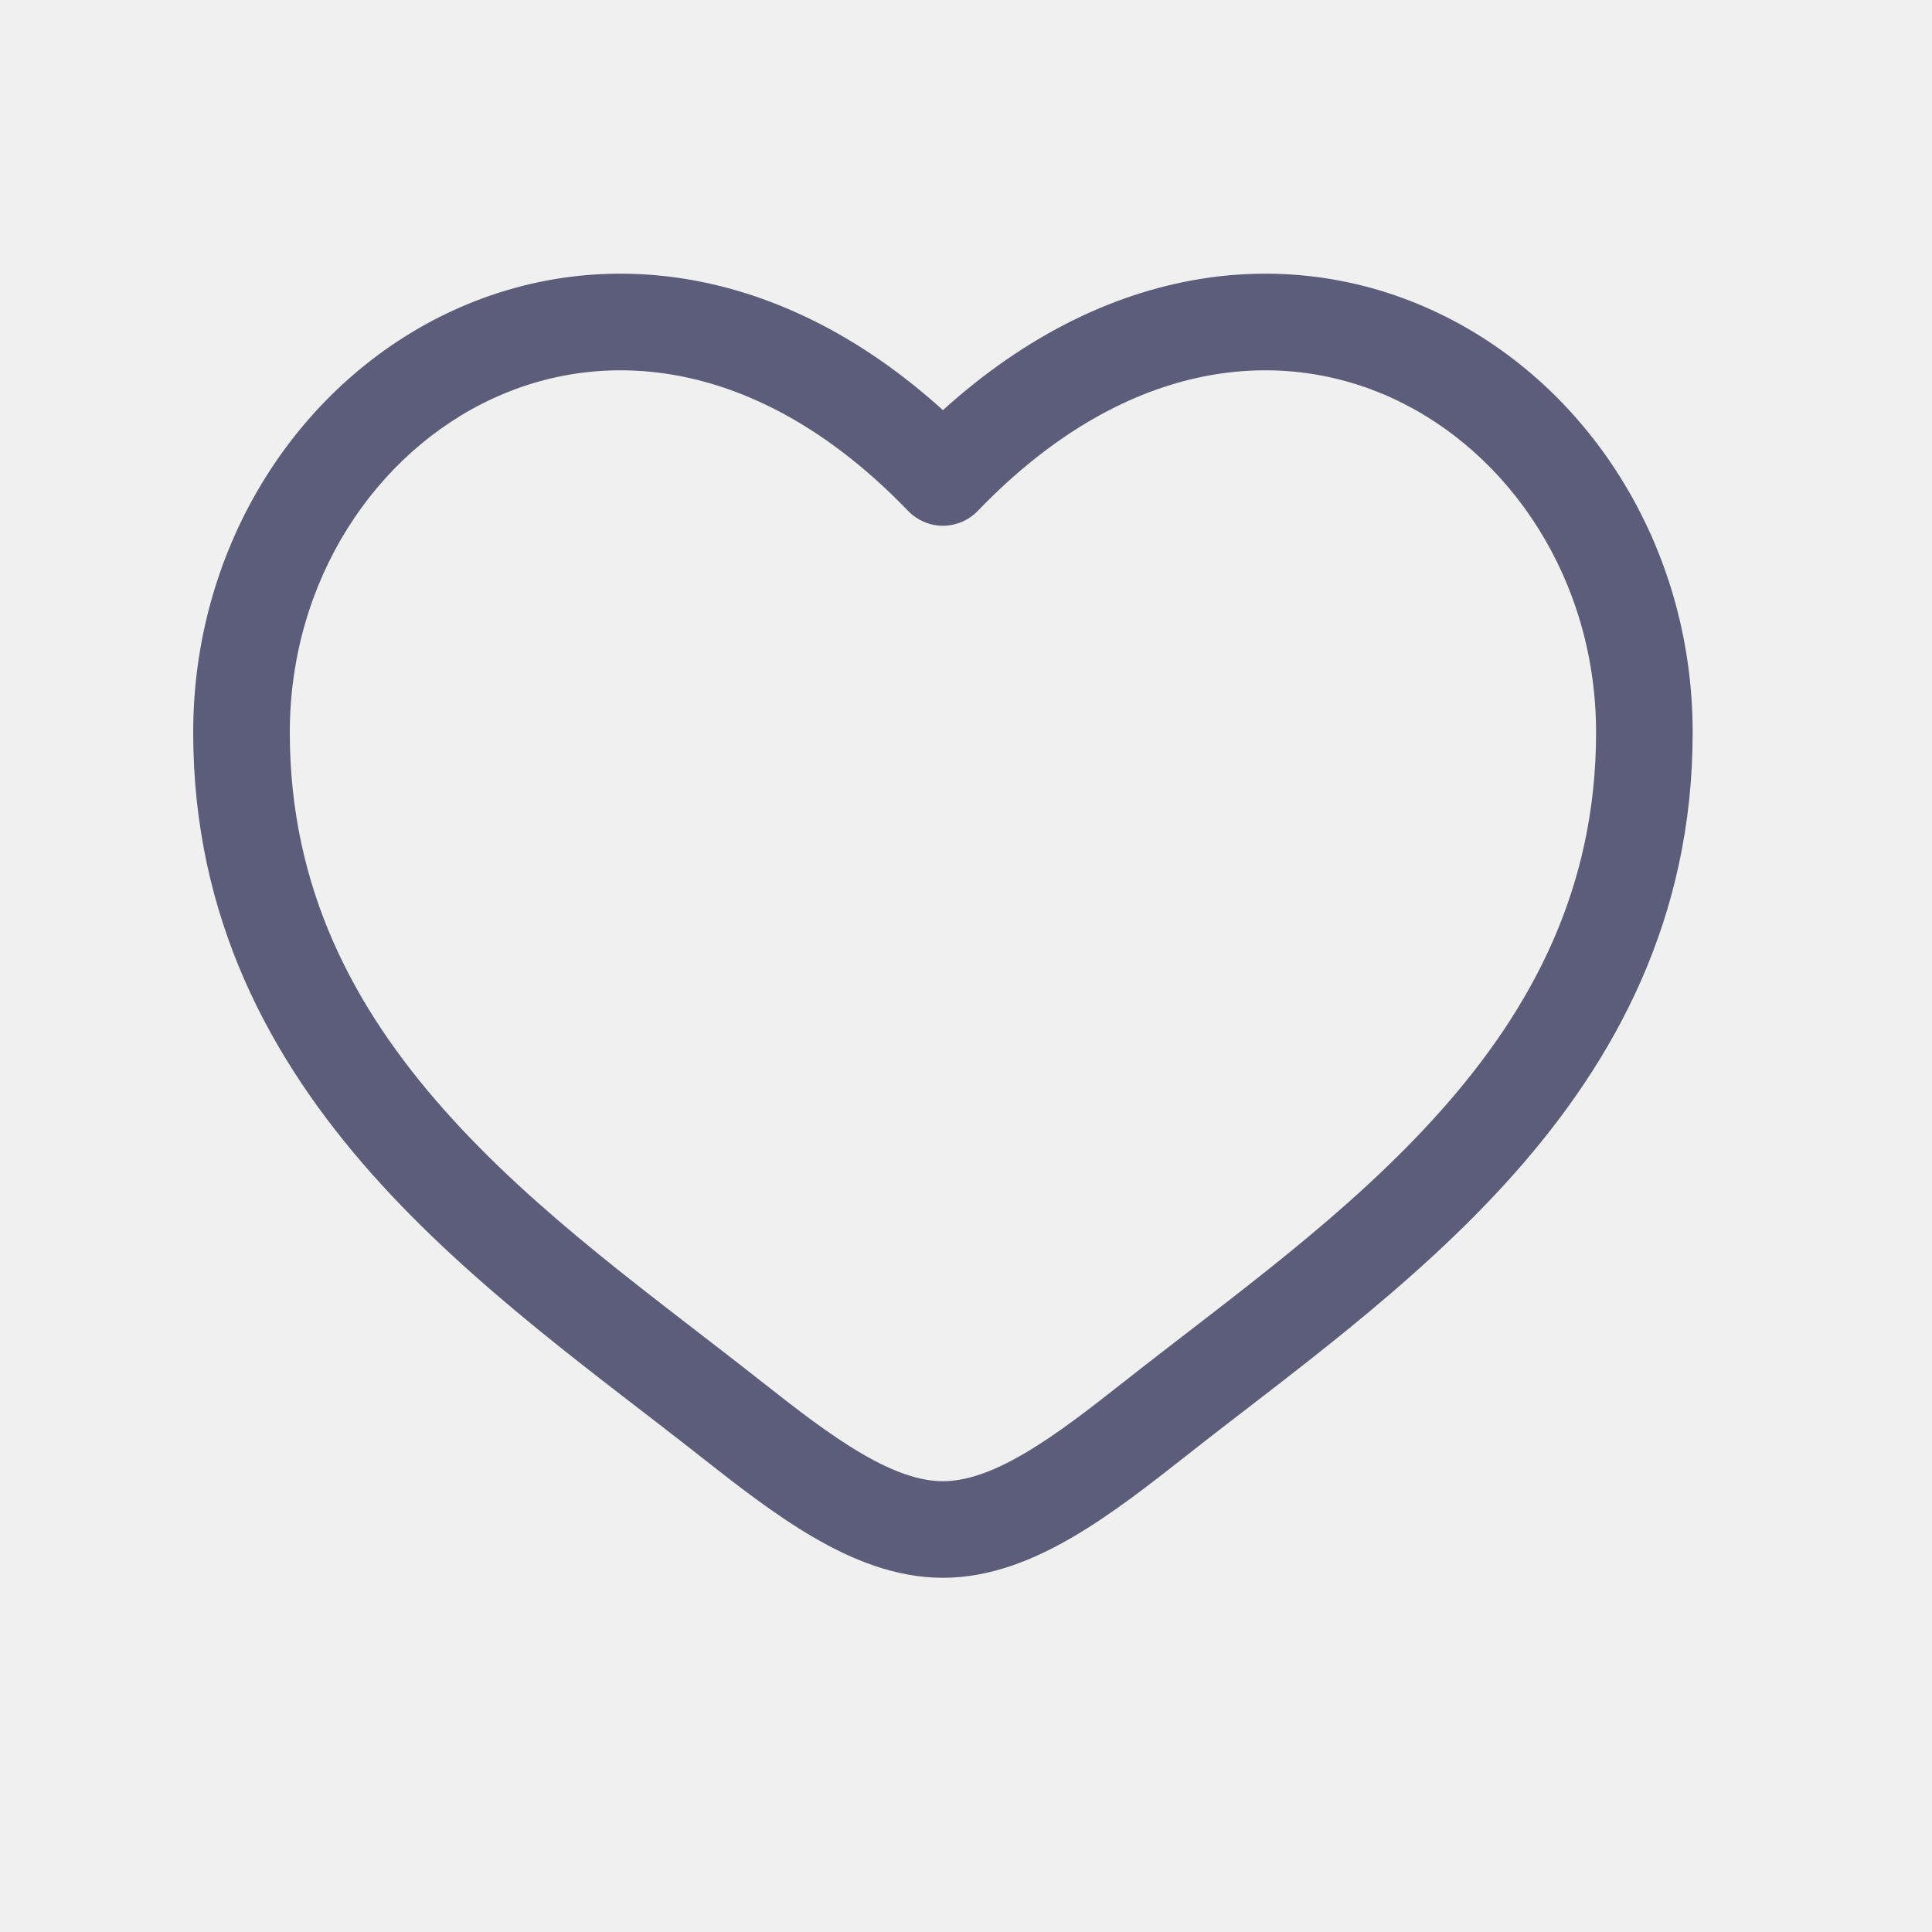
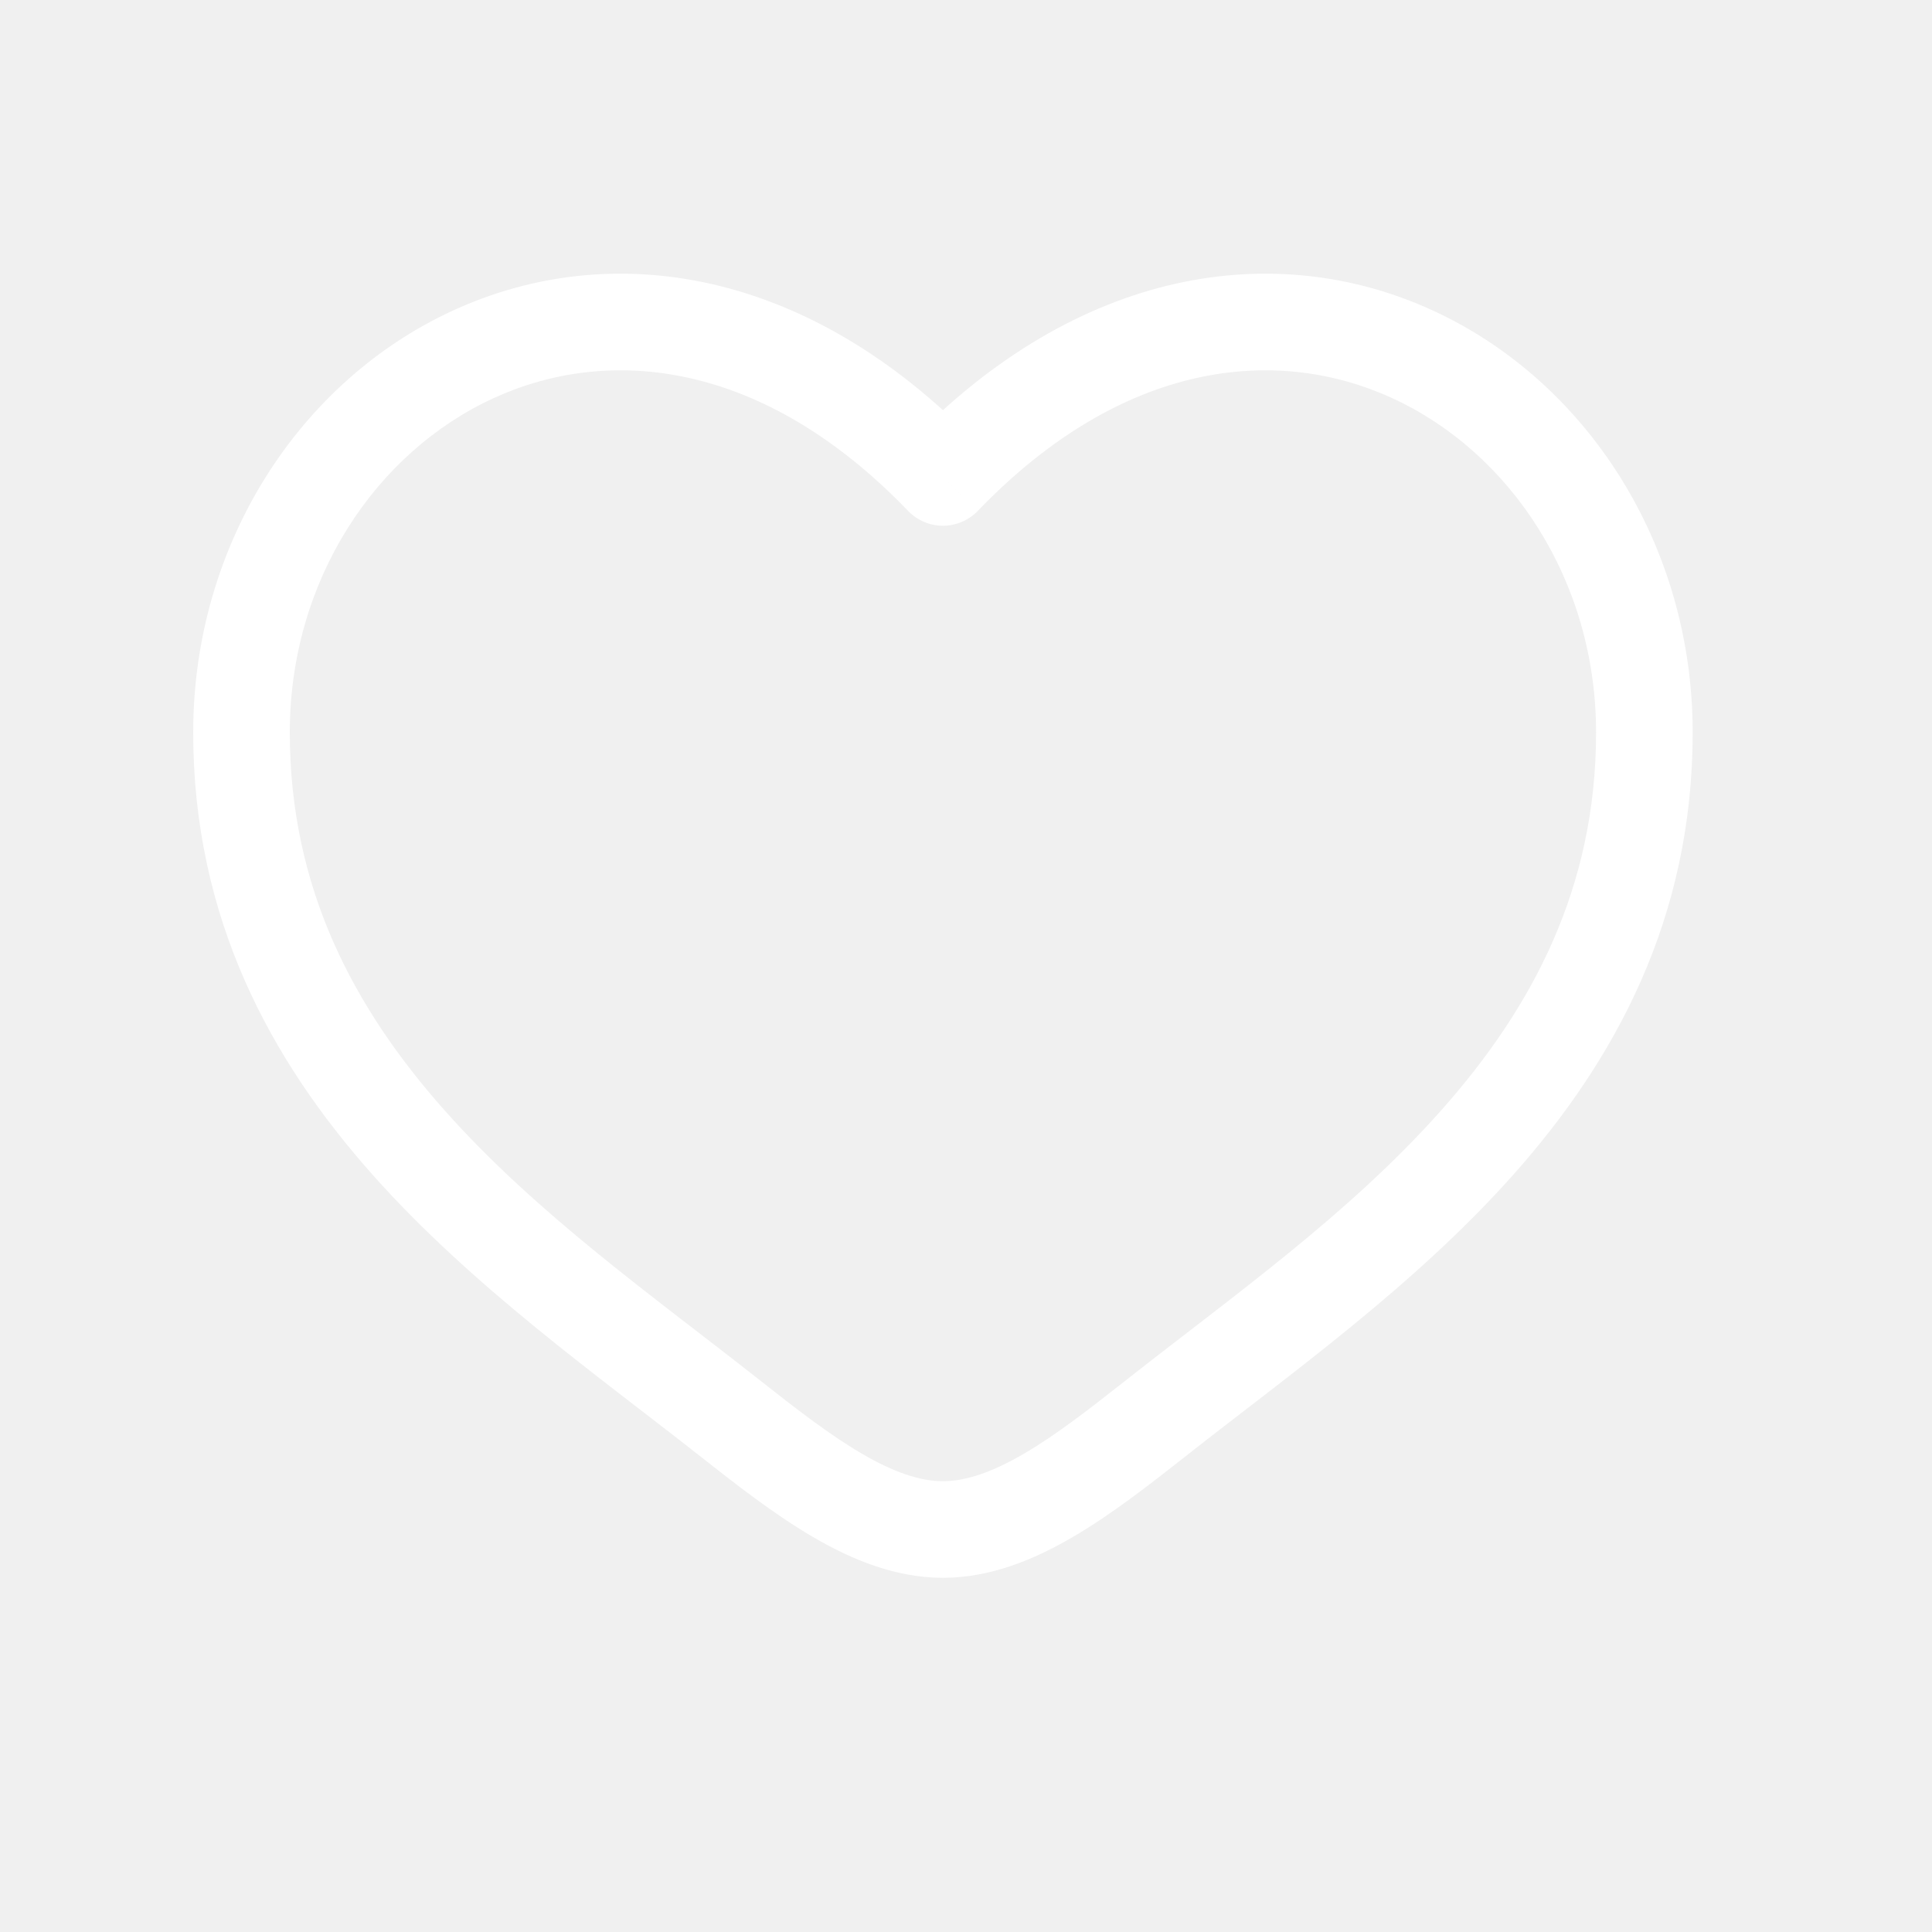
<svg xmlns="http://www.w3.org/2000/svg" width="24" height="24" viewBox="0 0 24 24" fill="none">
-   <path d="M9.066 17.615L8.694 18.087V18.087L9.066 17.615ZM11.713 5.931L11.281 6.347C11.394 6.464 11.55 6.531 11.713 6.531C11.876 6.531 12.033 6.464 12.146 6.347L11.713 5.931ZM14.361 17.615L13.989 17.144L14.361 17.615ZM9.437 17.144C8.12 16.106 6.67 15.085 5.52 13.79C4.391 12.518 3.6 11.03 3.6 9.099H2.4C2.4 11.405 3.36 13.165 4.623 14.587C5.865 15.986 7.448 17.104 8.694 18.087L9.437 17.144ZM3.6 9.099C3.6 7.205 4.67 5.614 6.136 4.944C7.563 4.291 9.474 4.469 11.281 6.347L12.146 5.515C10.032 3.318 7.586 2.962 5.637 3.853C3.726 4.726 2.4 6.756 2.4 9.099H3.6ZM8.694 18.087C9.141 18.439 9.618 18.812 10.099 19.093C10.581 19.375 11.125 19.6 11.713 19.6V18.4C11.43 18.4 11.103 18.29 10.705 18.057C10.307 17.825 9.895 17.505 9.437 17.144L8.694 18.087ZM14.732 18.087C15.978 17.104 17.561 15.986 18.804 14.587C20.067 13.165 21.027 11.405 21.027 9.099H19.827C19.827 11.03 19.035 12.518 17.906 13.79C16.757 15.085 15.307 16.106 13.989 17.144L14.732 18.087ZM21.027 9.099C21.027 6.756 19.701 4.726 17.79 3.853C15.841 2.962 13.395 3.318 11.281 5.515L12.146 6.347C13.952 4.469 15.863 4.291 17.291 4.944C18.756 5.614 19.827 7.205 19.827 9.099H21.027ZM13.989 17.144C13.531 17.505 13.12 17.825 12.722 18.057C12.324 18.29 11.997 18.4 11.713 18.4V19.6C12.301 19.6 12.845 19.375 13.327 19.093C13.809 18.812 14.285 18.439 14.732 18.087L13.989 17.144Z" fill="#5C5C7B" />
+   <path d="M9.066 17.615L8.694 18.087V18.087L9.066 17.615ZM11.713 5.931L11.281 6.347C11.394 6.464 11.55 6.531 11.713 6.531C11.876 6.531 12.033 6.464 12.146 6.347L11.713 5.931ZM14.361 17.615L13.989 17.144L14.361 17.615ZM9.437 17.144C8.12 16.106 6.67 15.085 5.52 13.79C4.391 12.518 3.6 11.03 3.6 9.099H2.4C2.4 11.405 3.36 13.165 4.623 14.587C5.865 15.986 7.448 17.104 8.694 18.087L9.437 17.144ZM3.6 9.099C3.6 7.205 4.67 5.614 6.136 4.944C7.563 4.291 9.474 4.469 11.281 6.347L12.146 5.515C10.032 3.318 7.586 2.962 5.637 3.853C3.726 4.726 2.4 6.756 2.4 9.099H3.6ZM8.694 18.087C9.141 18.439 9.618 18.812 10.099 19.093C10.581 19.375 11.125 19.6 11.713 19.6V18.4C11.43 18.4 11.103 18.29 10.705 18.057C10.307 17.825 9.895 17.505 9.437 17.144L8.694 18.087ZM14.732 18.087C15.978 17.104 17.561 15.986 18.804 14.587C20.067 13.165 21.027 11.405 21.027 9.099H19.827C19.827 11.03 19.035 12.518 17.906 13.79C16.757 15.085 15.307 16.106 13.989 17.144L14.732 18.087ZM21.027 9.099C21.027 6.756 19.701 4.726 17.79 3.853C15.841 2.962 13.395 3.318 11.281 5.515L12.146 6.347C13.952 4.469 15.863 4.291 17.291 4.944C18.756 5.614 19.827 7.205 19.827 9.099H21.027ZM13.989 17.144C13.531 17.505 13.12 17.825 12.722 18.057C12.324 18.29 11.997 18.4 11.713 18.4V19.6C12.301 19.6 12.845 19.375 13.327 19.093C13.809 18.812 14.285 18.439 14.732 18.087L13.989 17.144Z" fill="white" />
</svg>
